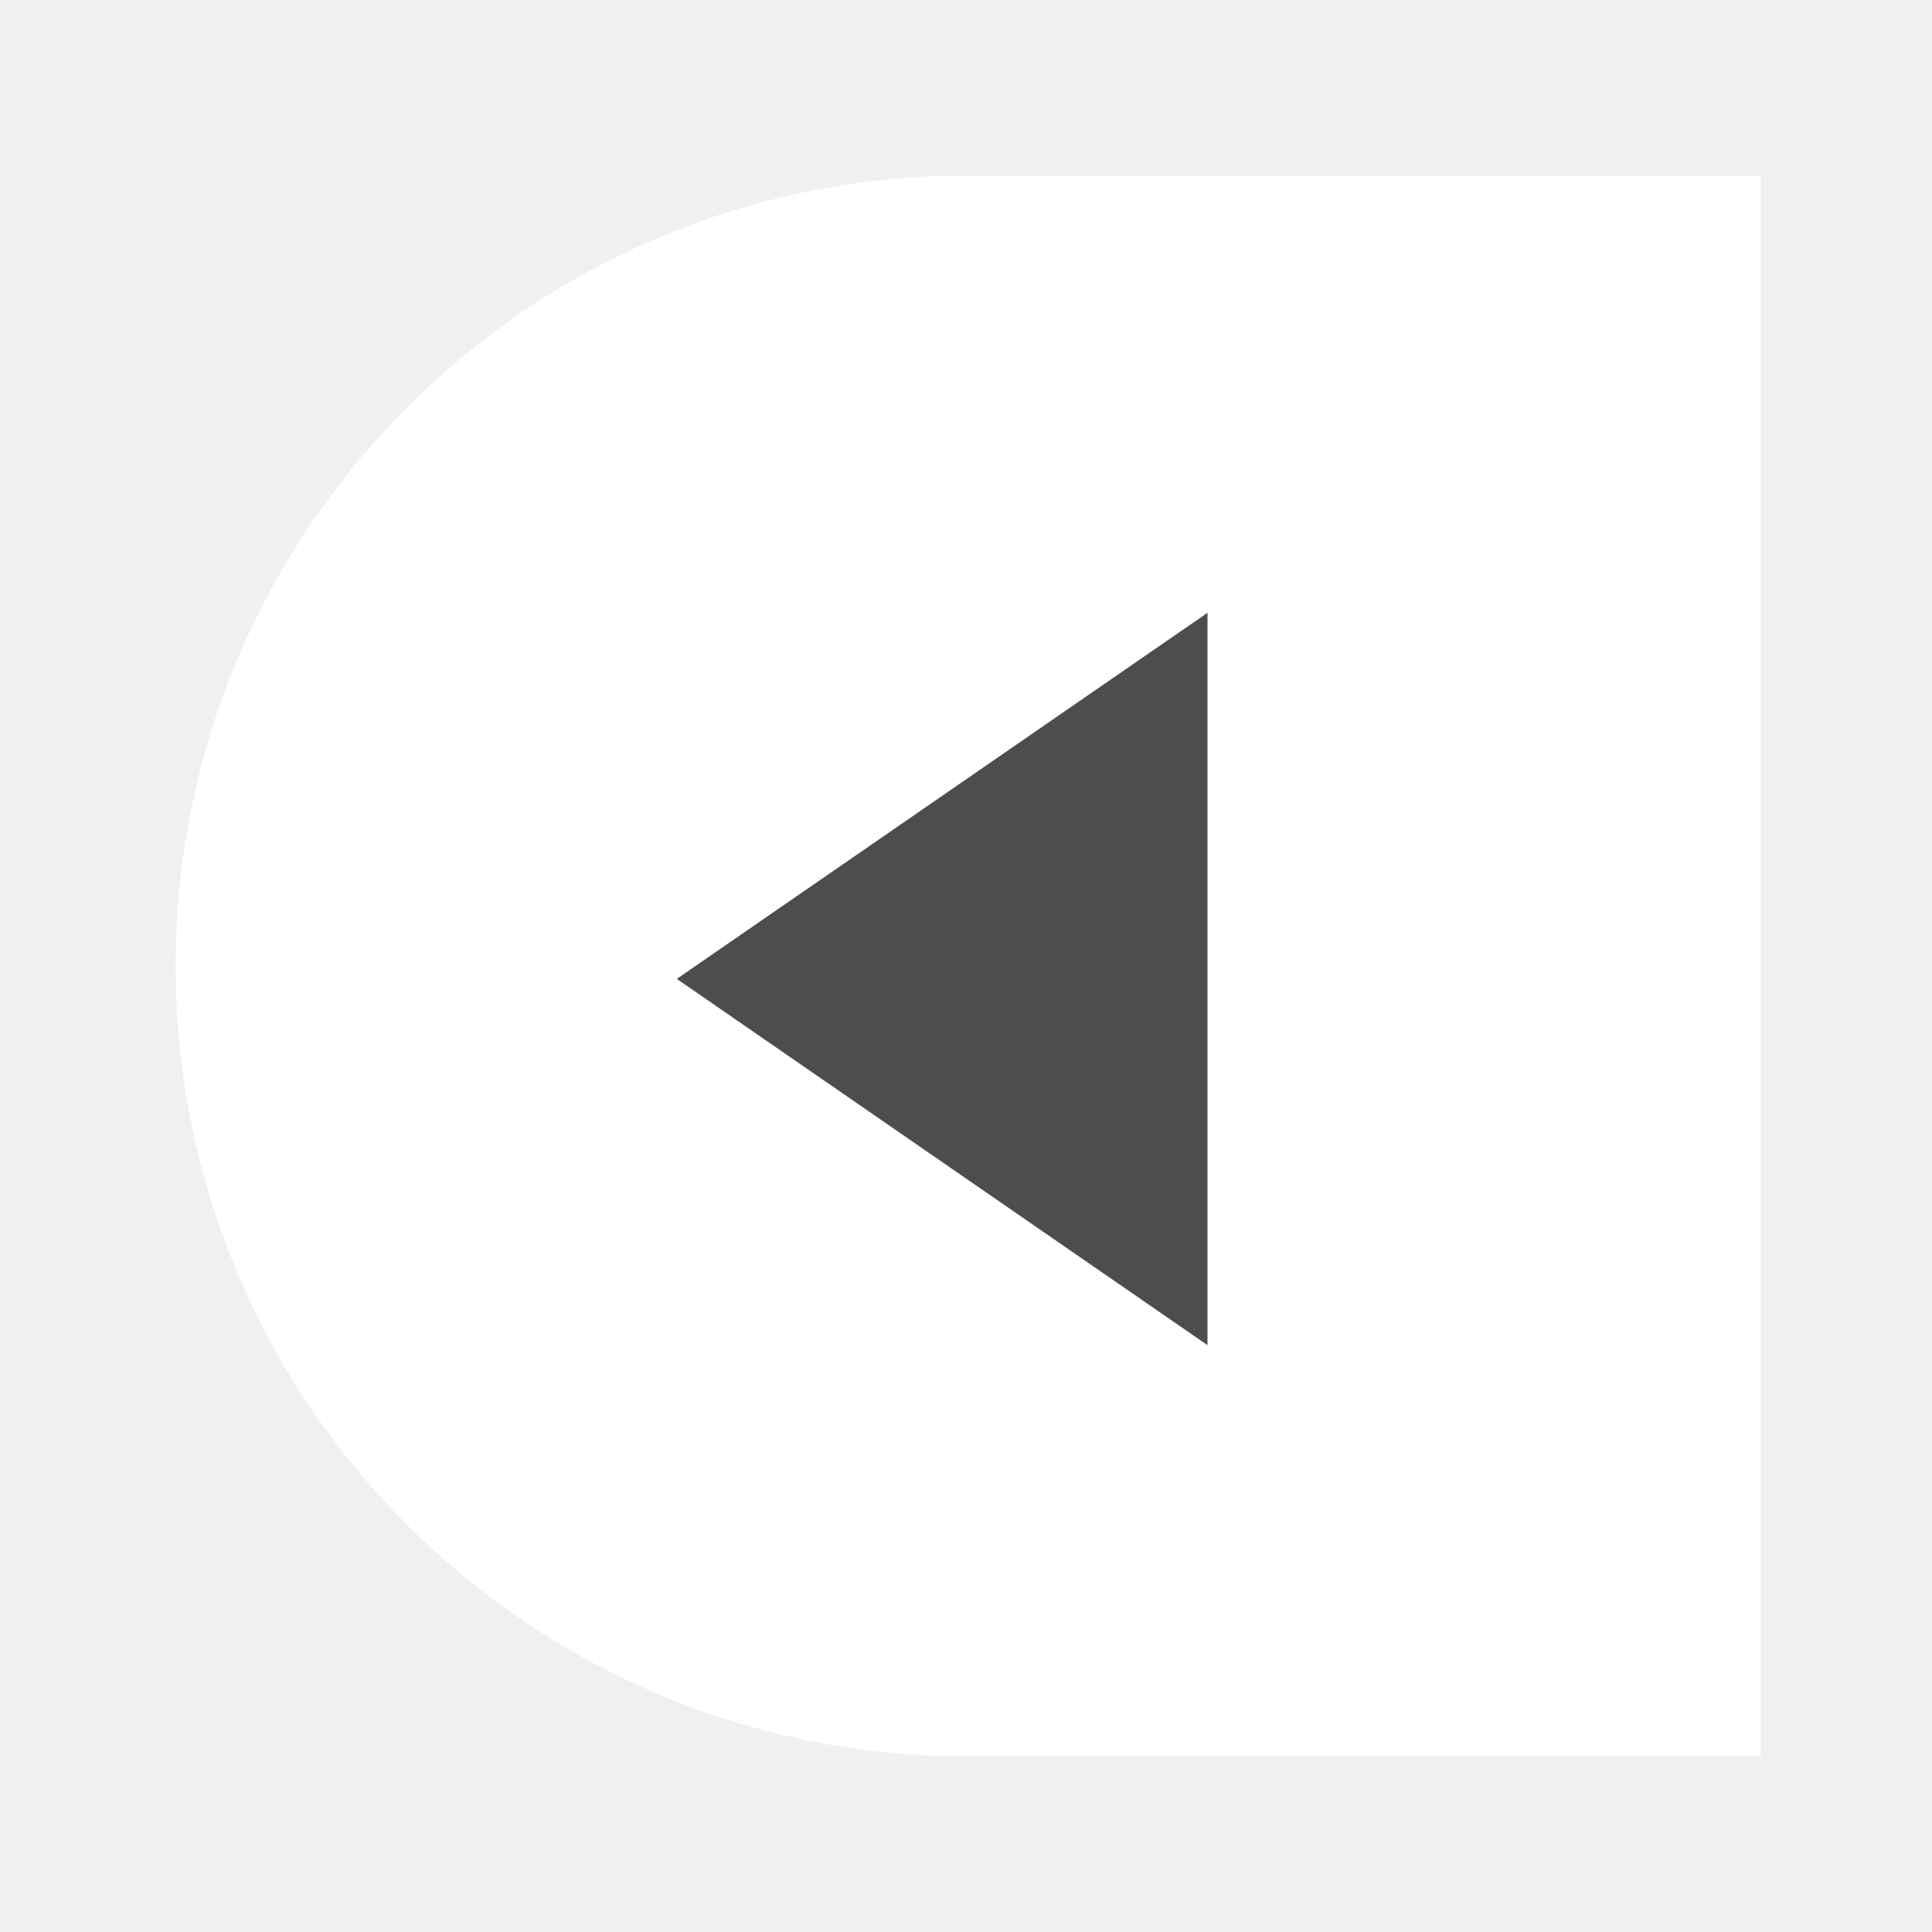
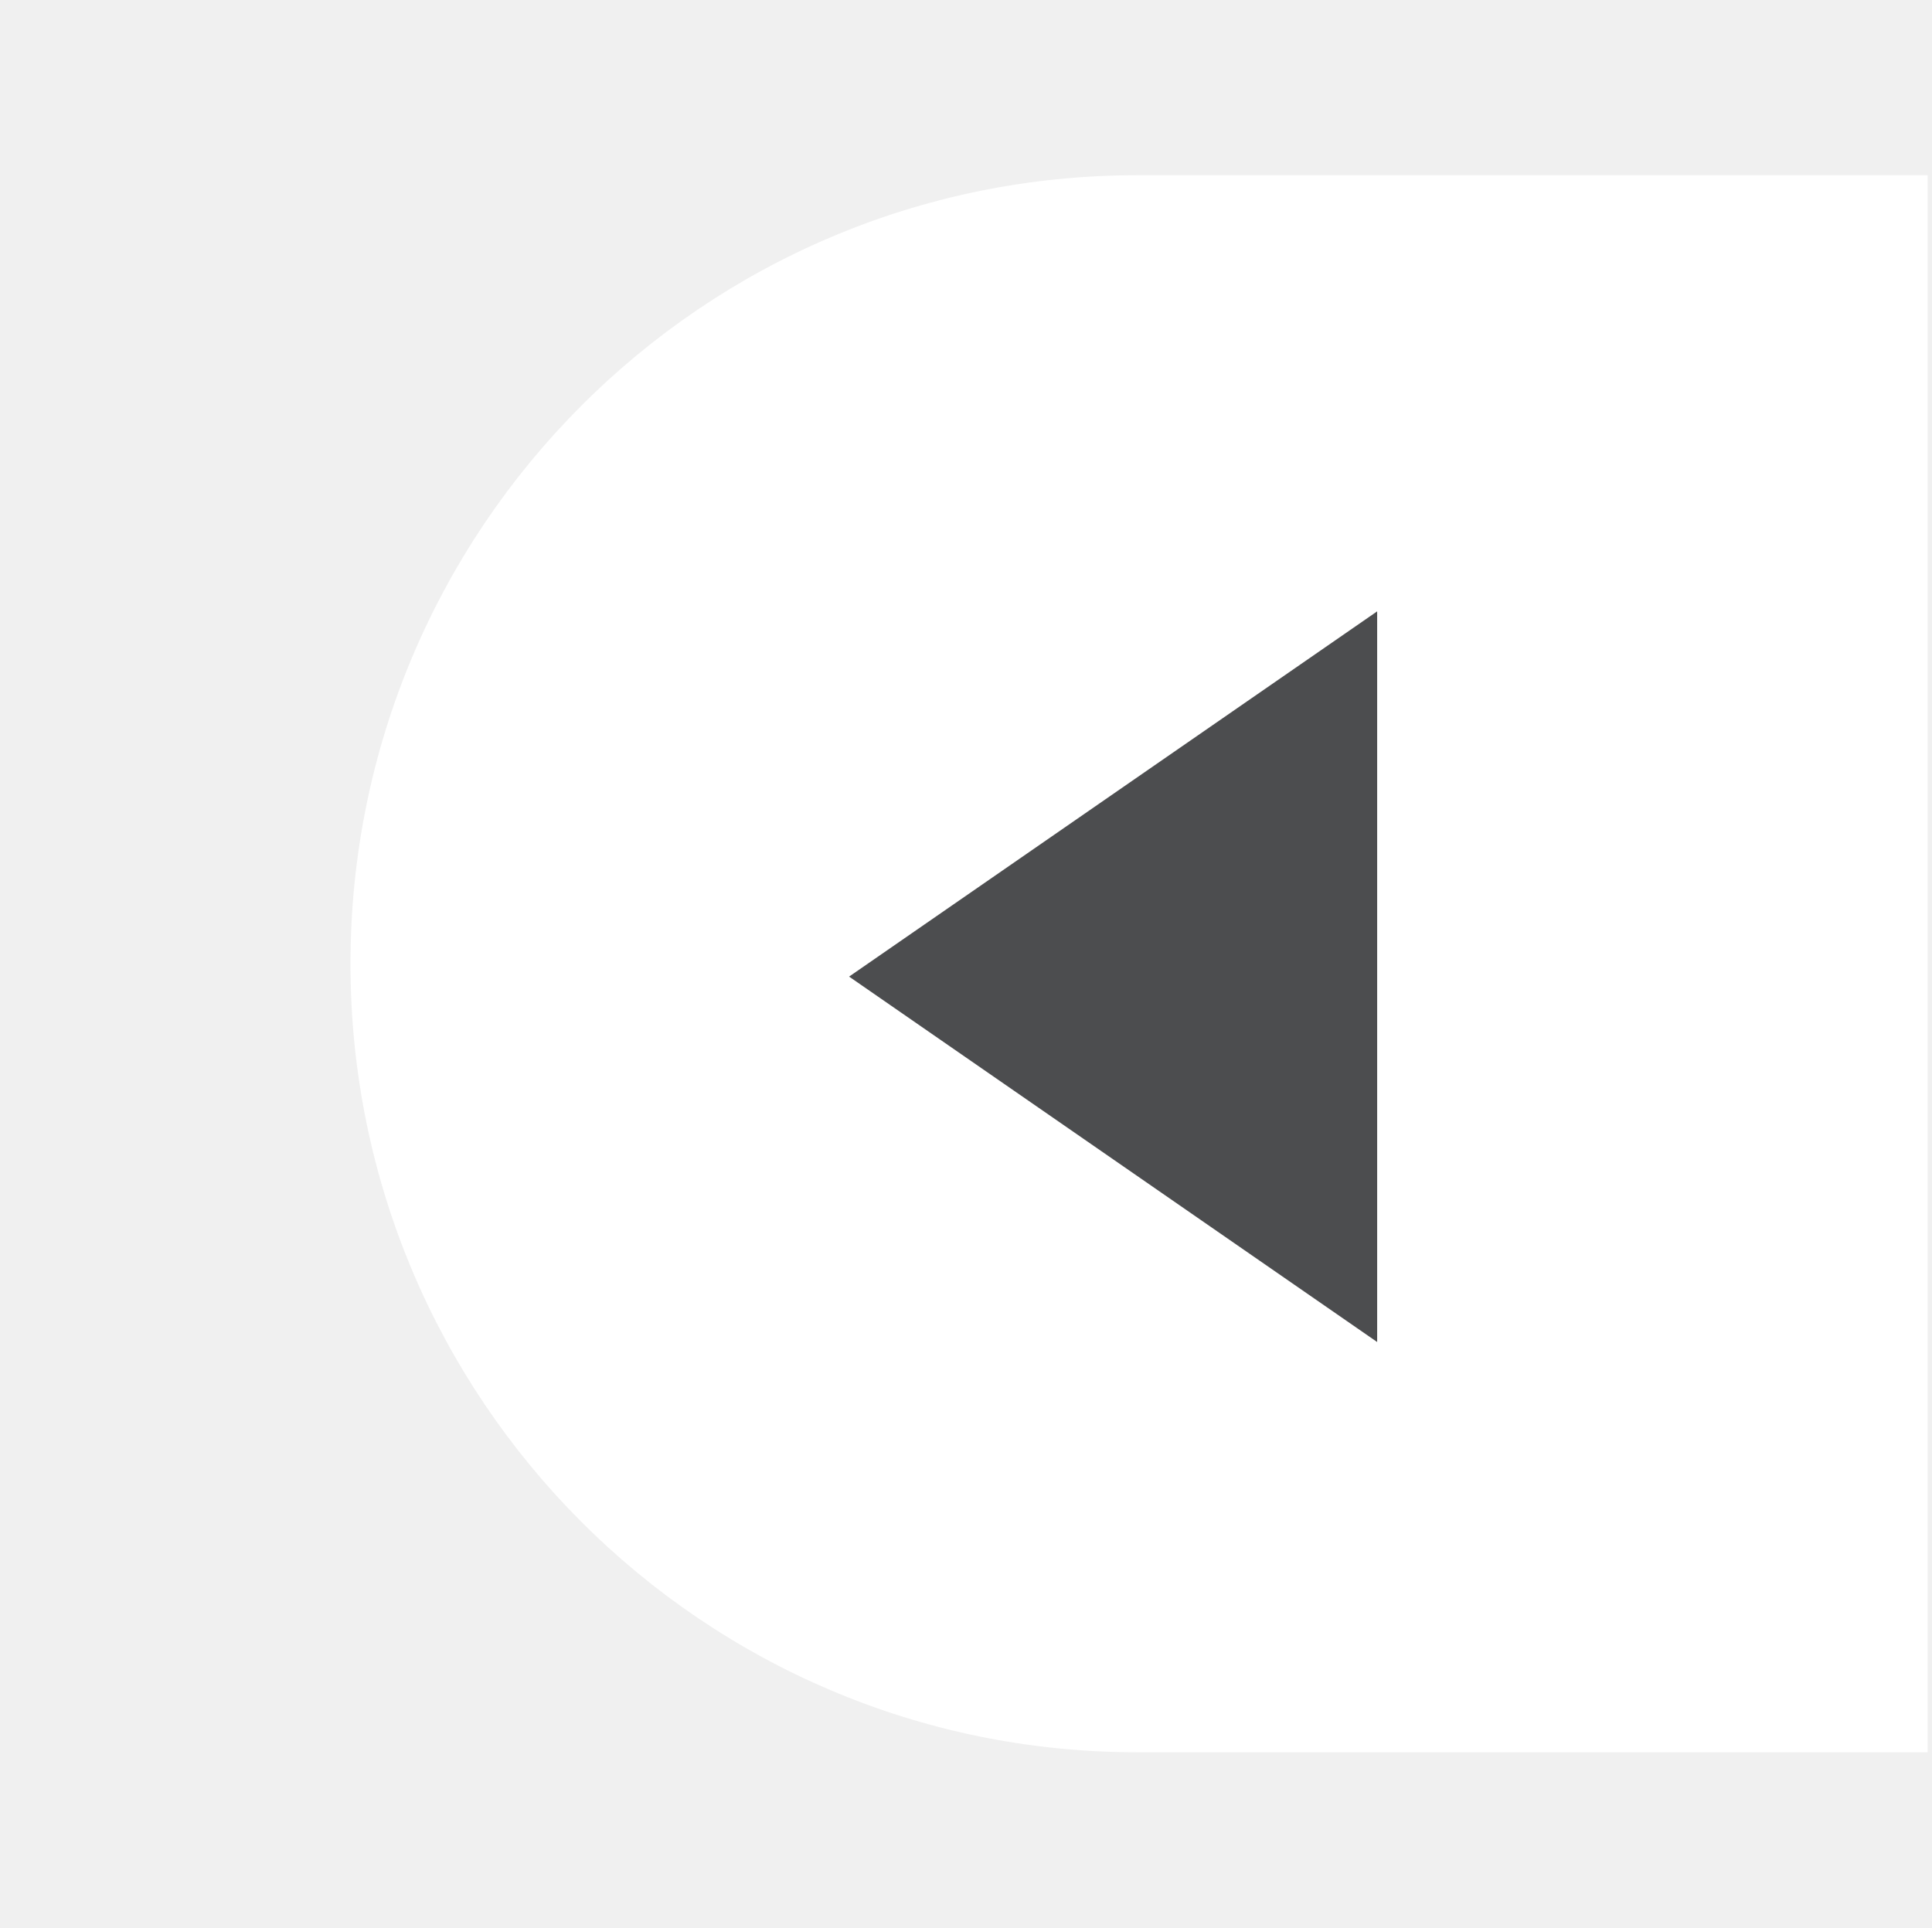
- <svg xmlns="http://www.w3.org/2000/svg" enable-background="new 0 0 55 55" height="55px" version="1.1" viewBox="0 0 55 55" width="55px" x="0px" xml:space="preserve" y="0px">
+ <svg xmlns="http://www.w3.org/2000/svg" enable-background="new 0 0 55.125 55" height="55px" version="1.1" viewBox="0 0 55.125 55" width="55.125px" x="0px" xml:space="preserve" y="0px">
  <g display="block" id="go-previous">
    <g display="inline">
-       <path d="M27.502,5C15.074,5,5,15.076,5,27.502C5,39.924,15.074,50,27.502,50h22.623V5H27.502z" fill="#FFFFFF" />
+       <path d="M32.439,5C20.046,5,10,15.076,10,27.502C10,39.924,20.046,50,32.439,50H55V5H32.439z" fill="#FFFFFF" />
      <g>
-         <polygon fill="#4C4D4F" points="34.375,38.294 19.267,27.867 34.375,17.445    " />
+         <polygon fill="#4C4D4F" points="39.294,38.294 24.227,27.867 39.294,17.445    " />
      </g>
    </g>
  </g>
</svg>
